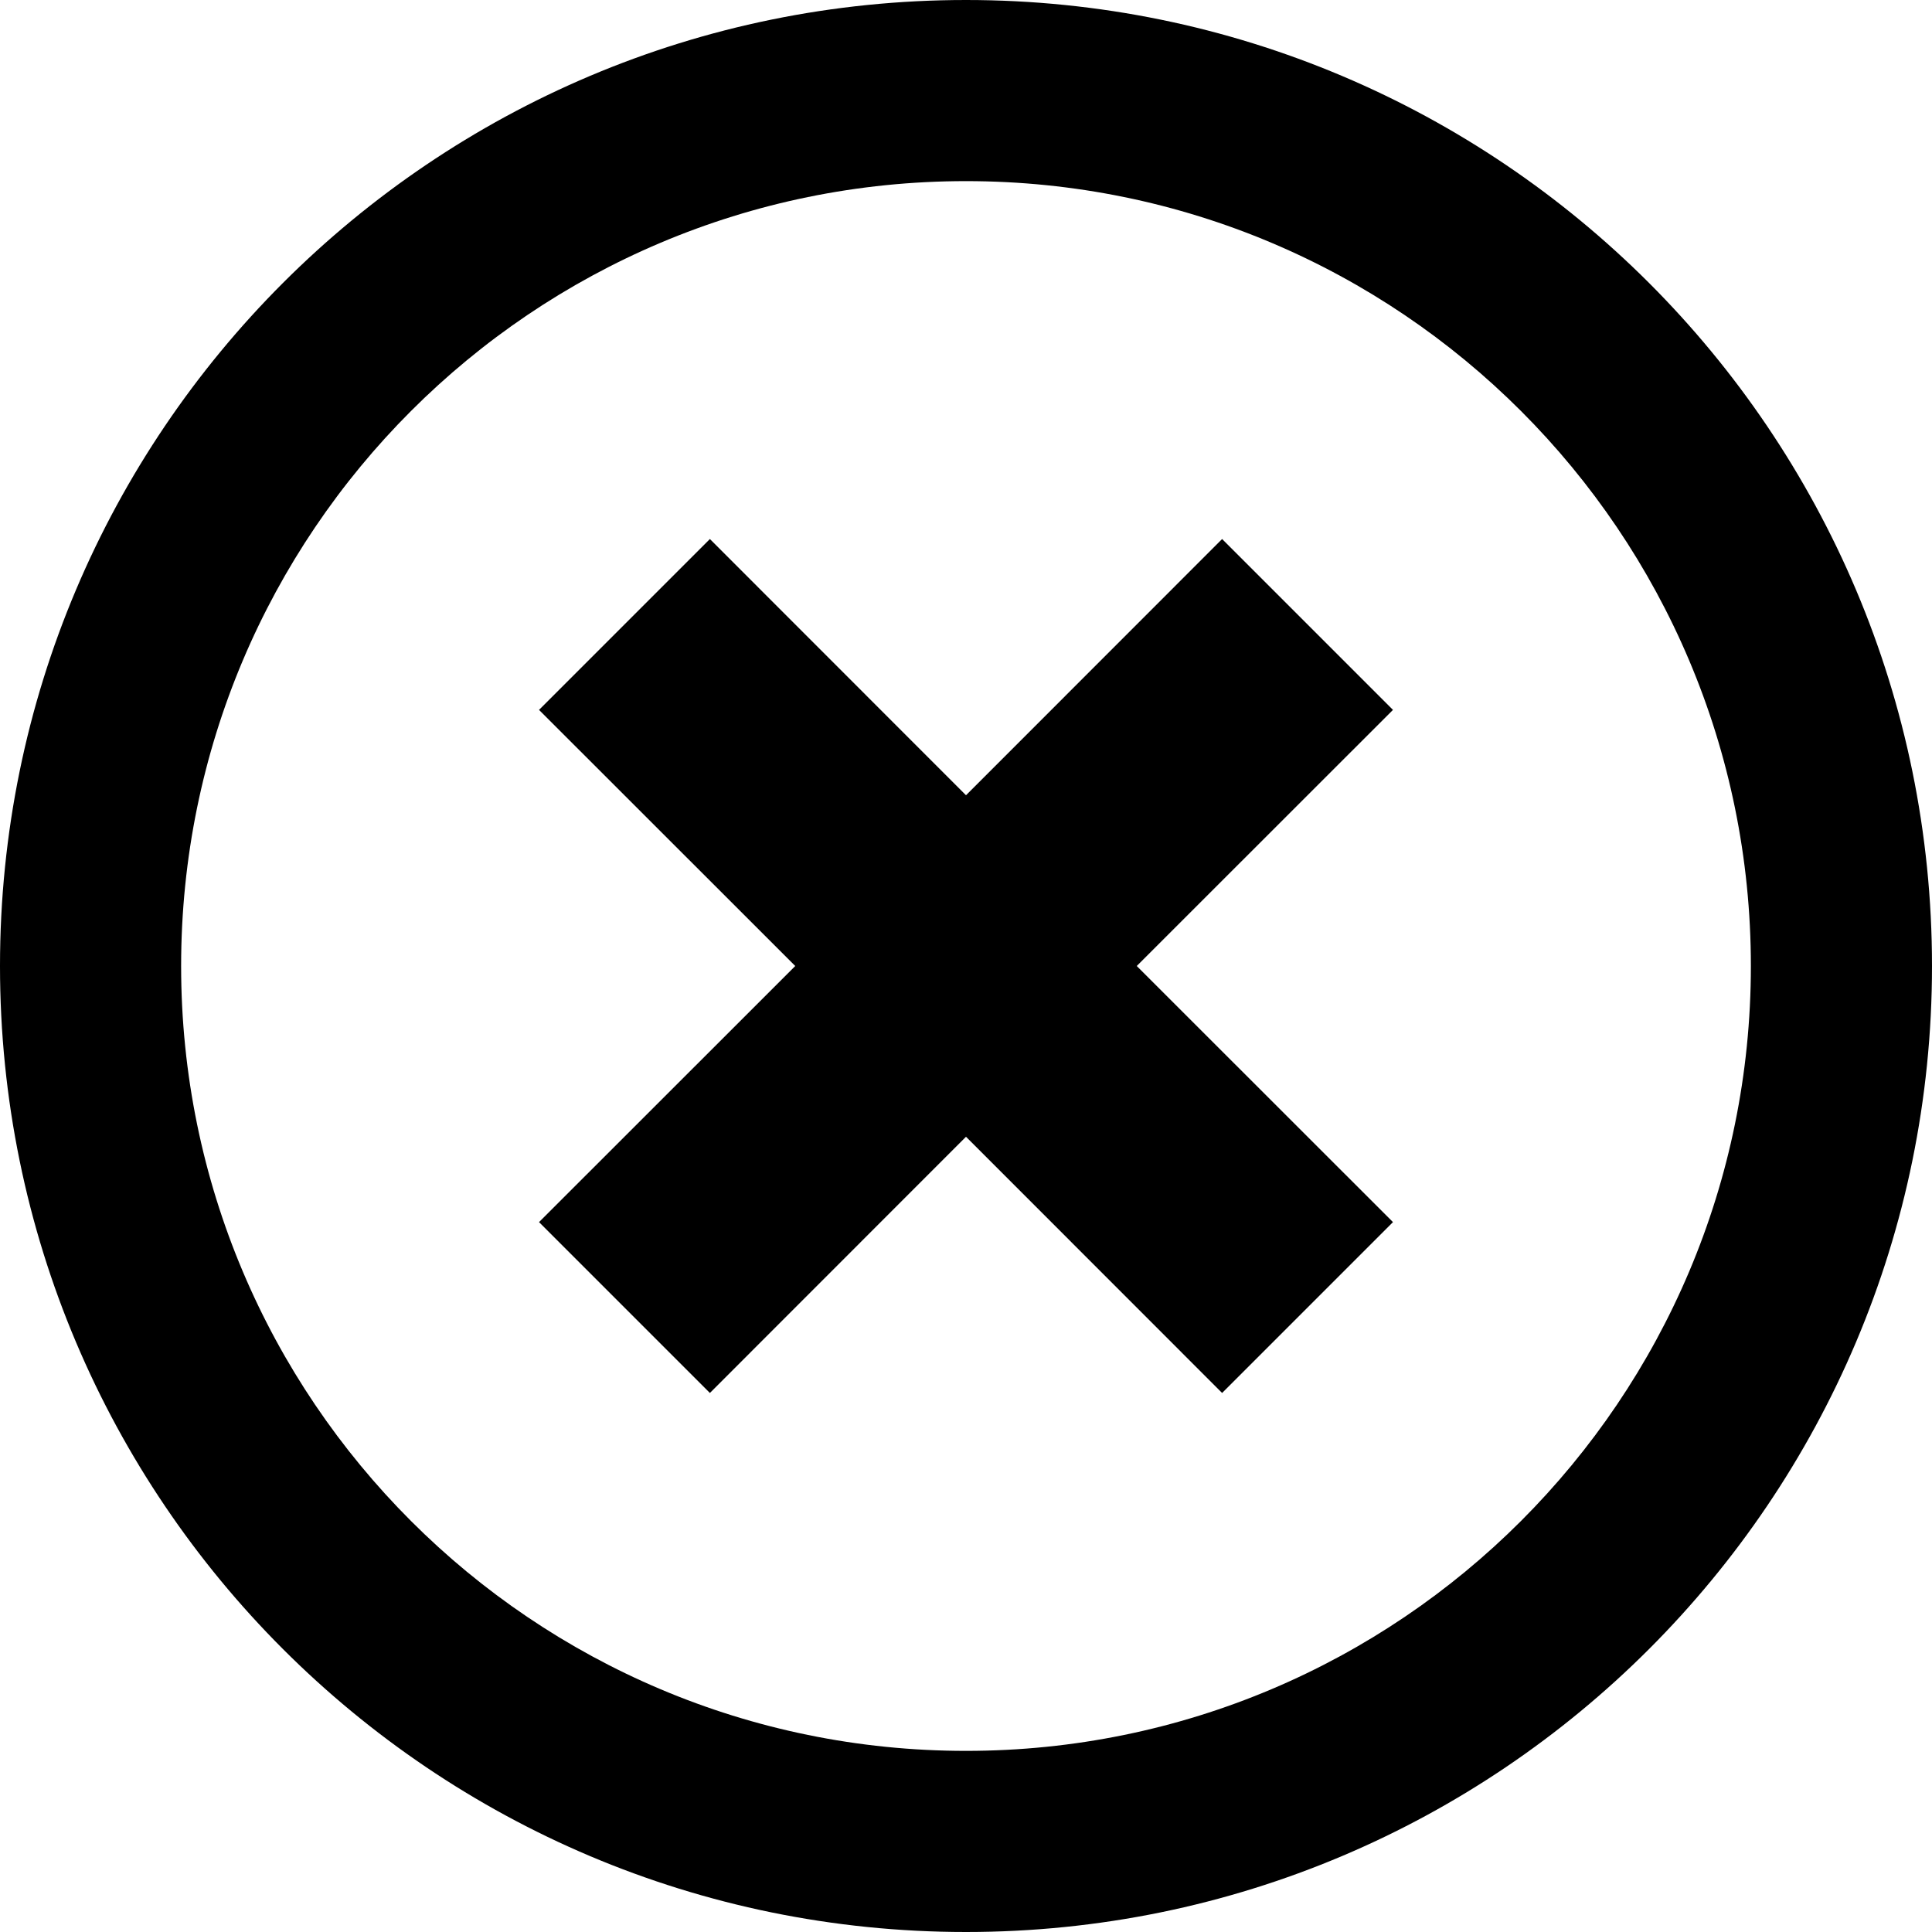
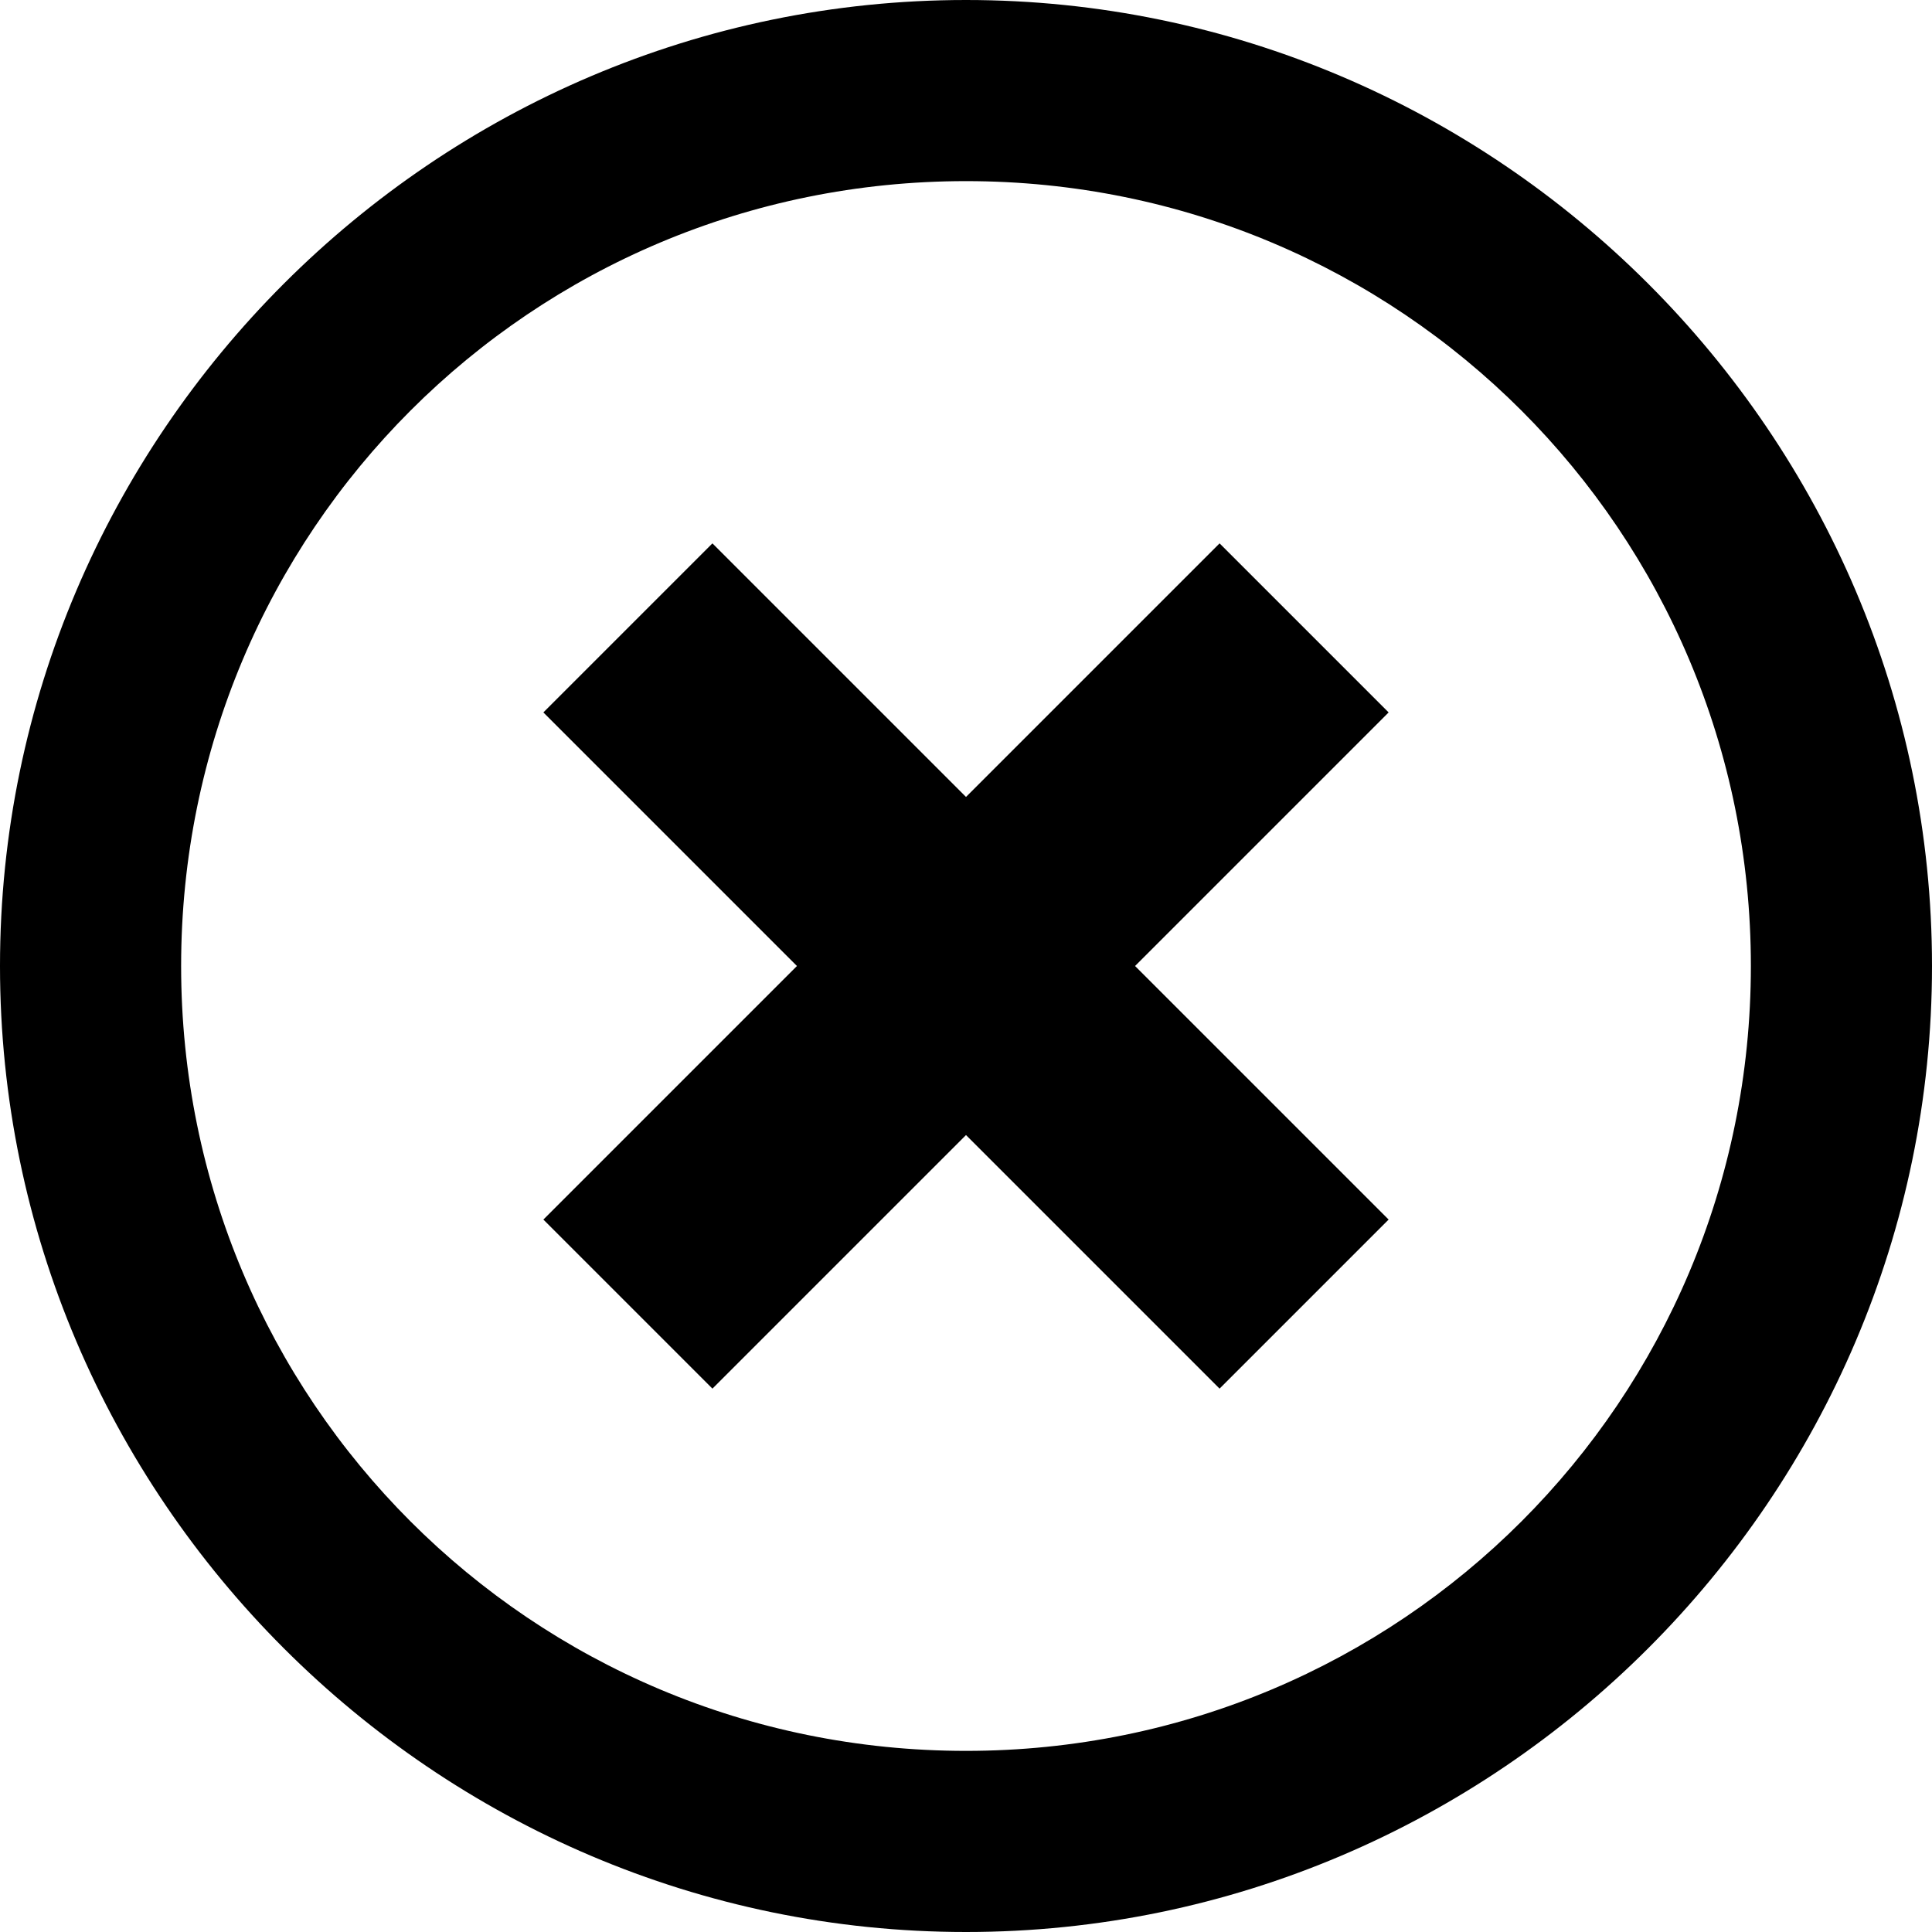
- <svg xmlns="http://www.w3.org/2000/svg" width="16px" height="16px" viewBox="0 0 16 16" version="1.1">
-   <defs />
-   <g id="close--outline" stroke="none" stroke-width="1" fill="none" fill-rule="evenodd">
-     <path d="M8,14.5 C11.59,14.5 14.5,11.59 14.5,8 C14.5,4.41 11.59,1.5 8,1.5 C4.41,1.5 1.5,4.41 1.5,8 C1.5,11.59 4.41,14.5 8,14.5 Z M8,16 C3.582,16 0,12.418 0,8 C0,3.582 3.582,0 8,0 C12.418,0 16,3.582 16,8 C16,12.418 12.418,16 8,16 Z" id="outline" fill="#000000" fill-rule="nonzero" />
-     <path d="M8,6.586 L10.121,4.464 L11.536,5.879 L9.414,8 L11.536,10.121 L10.121,11.536 L8,9.414 L5.879,11.536 L4.464,10.121 L6.586,8 L4.464,5.879 L5.879,4.464 L8,6.586 Z" id="x" fill="#000000" fill-rule="nonzero" />
+ <svg xmlns="http://www.w3.org/2000/svg" version="1.1" id="Layer_1" x="0px" y="0px" width="16px" height="16px" viewBox="0 0 16 16" style="enable-background:new 0 0 16 16;" xml:space="preserve">
+   <g id="close--outline">
+     <path id="outline" d="M8,14.5c3.6,0,6.5-2.9,6.5-6.5S11.6,1.5,8,1.5S1.5,4.4,1.5,8S4.4,14.5,8,14.5z M8,16c-4.4,0-8-3.6-8-8   s3.6-8,8-8s8,3.6,8,8S12.4,16,8,16z" />
+     <path id="x" d="M8,6.6l2.1-2.1l1.4,1.4L9.4,8l2.1,2.1l-1.4,1.4L8,9.4l-2.1,2.1l-1.4-1.4L6.6,8L4.5,5.9l1.4-1.4L8,6.6z" />
  </g>
</svg>
